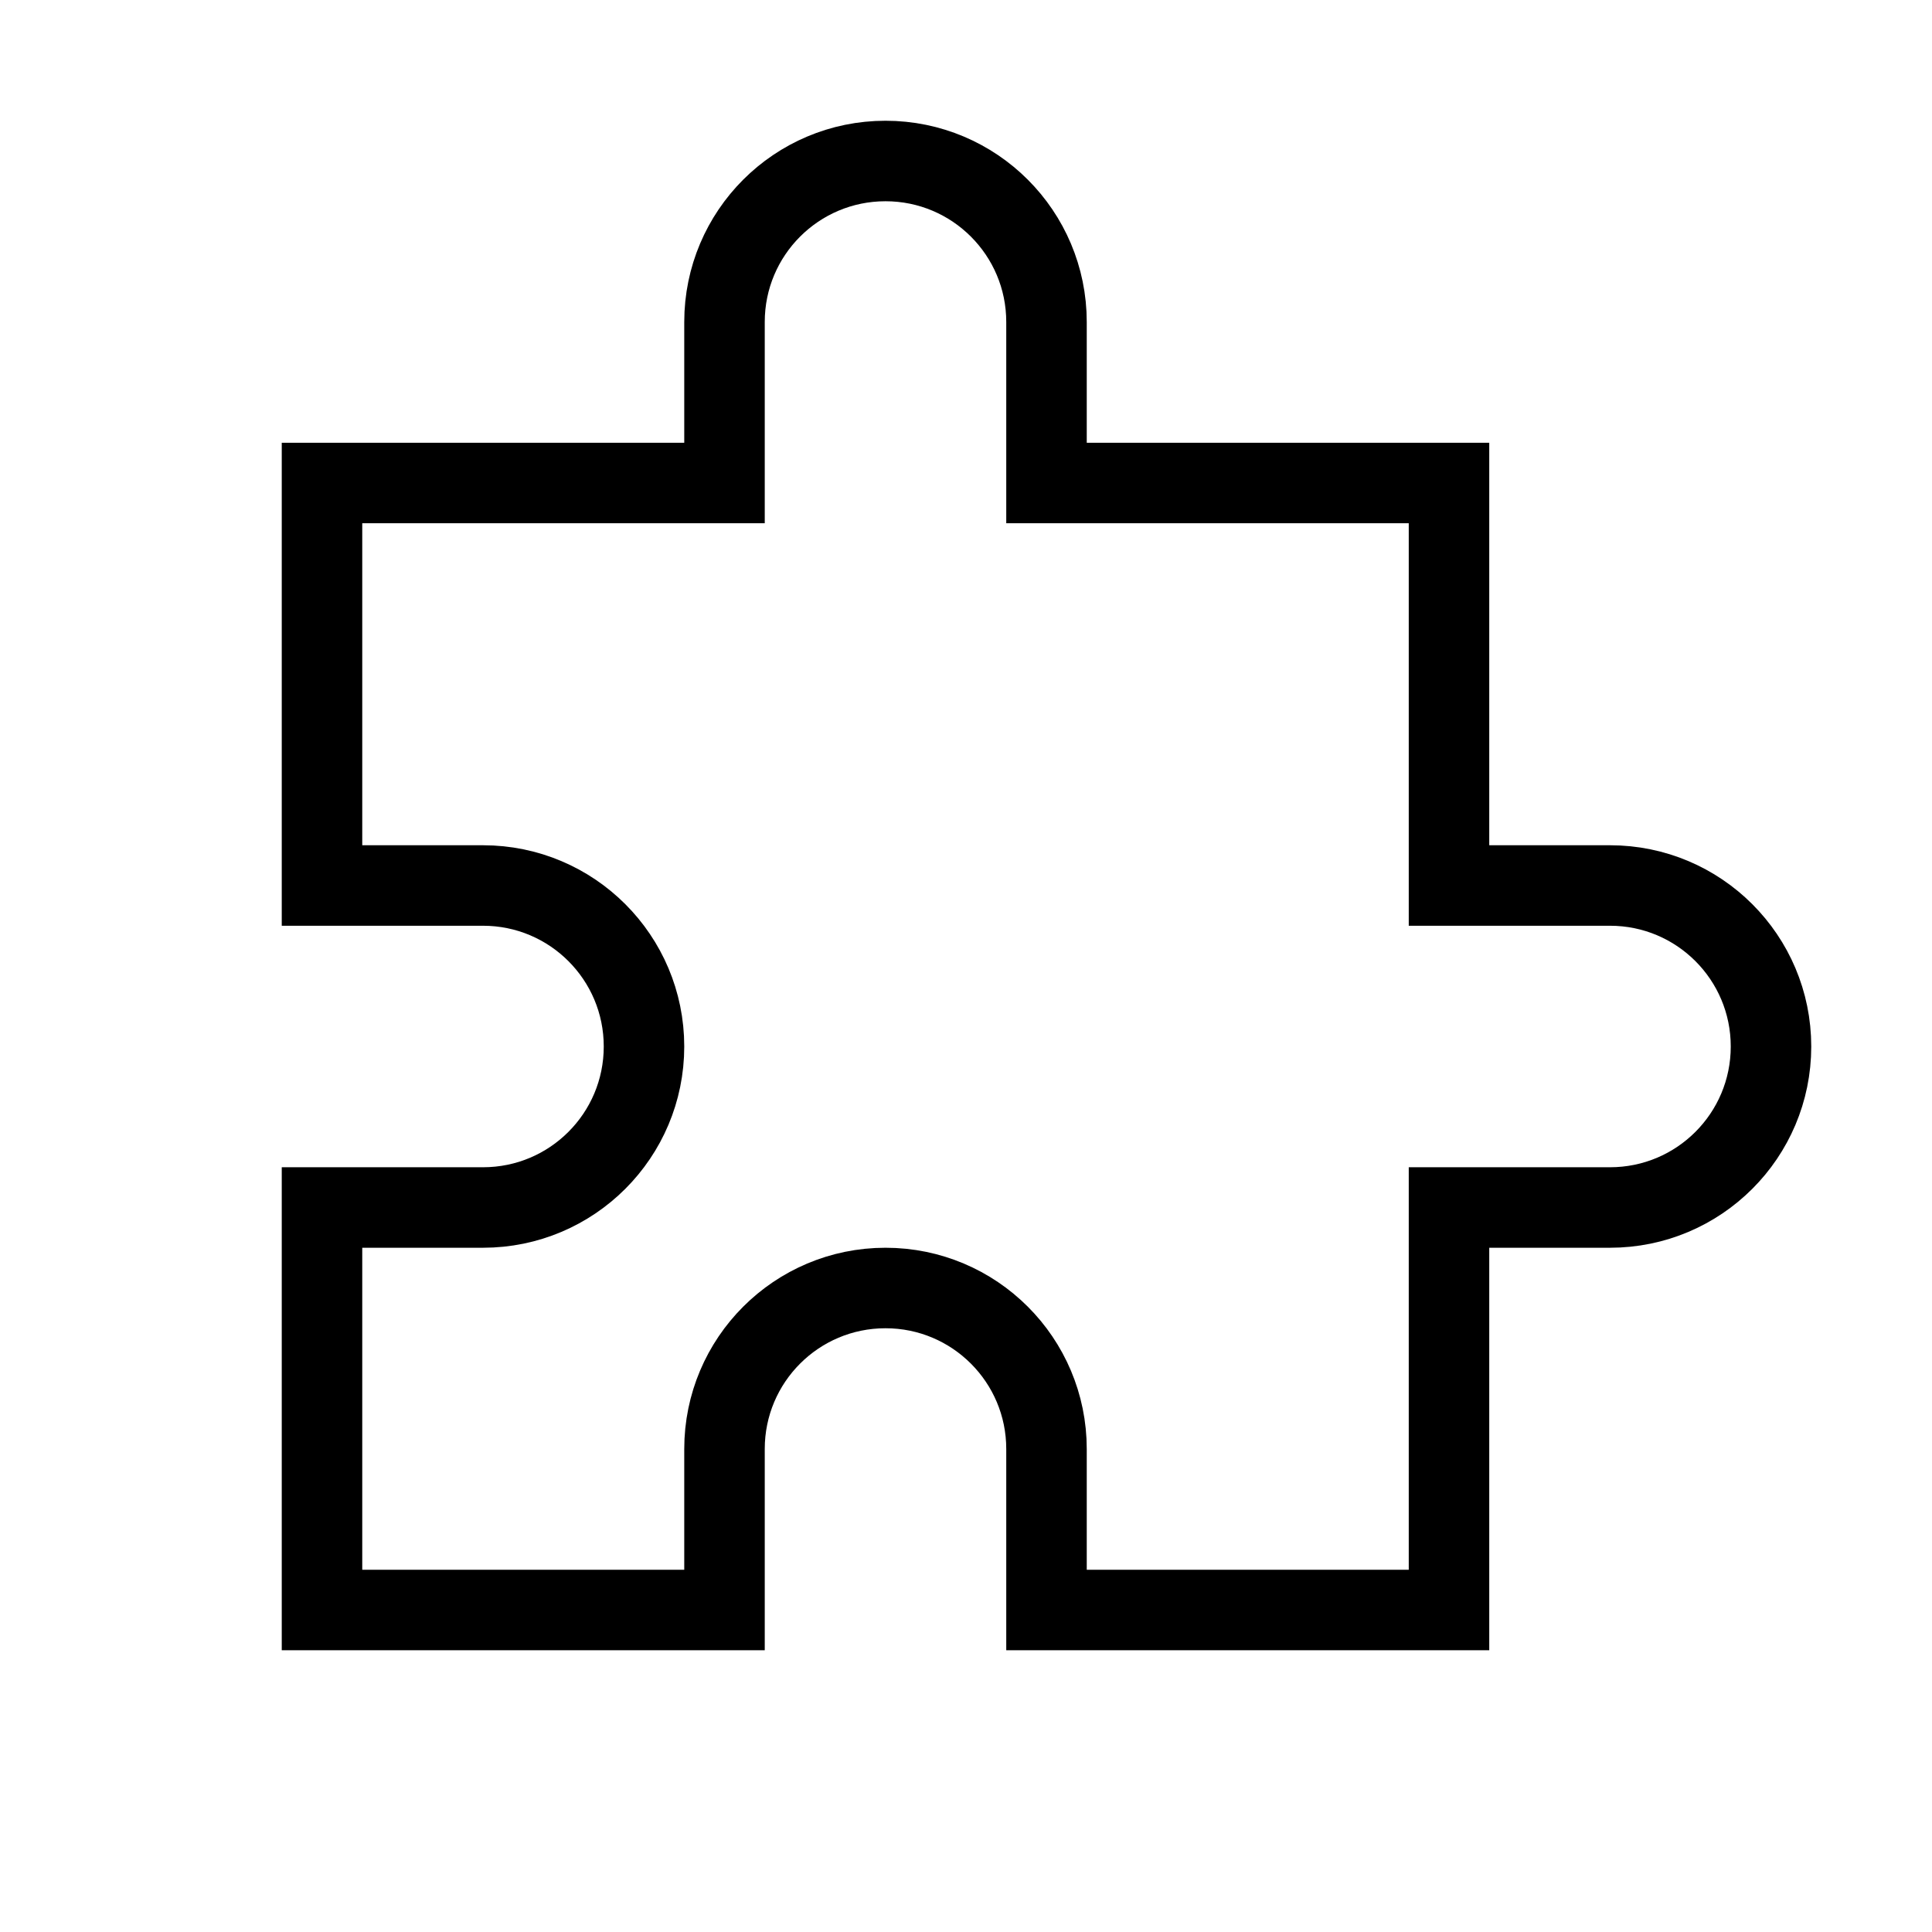
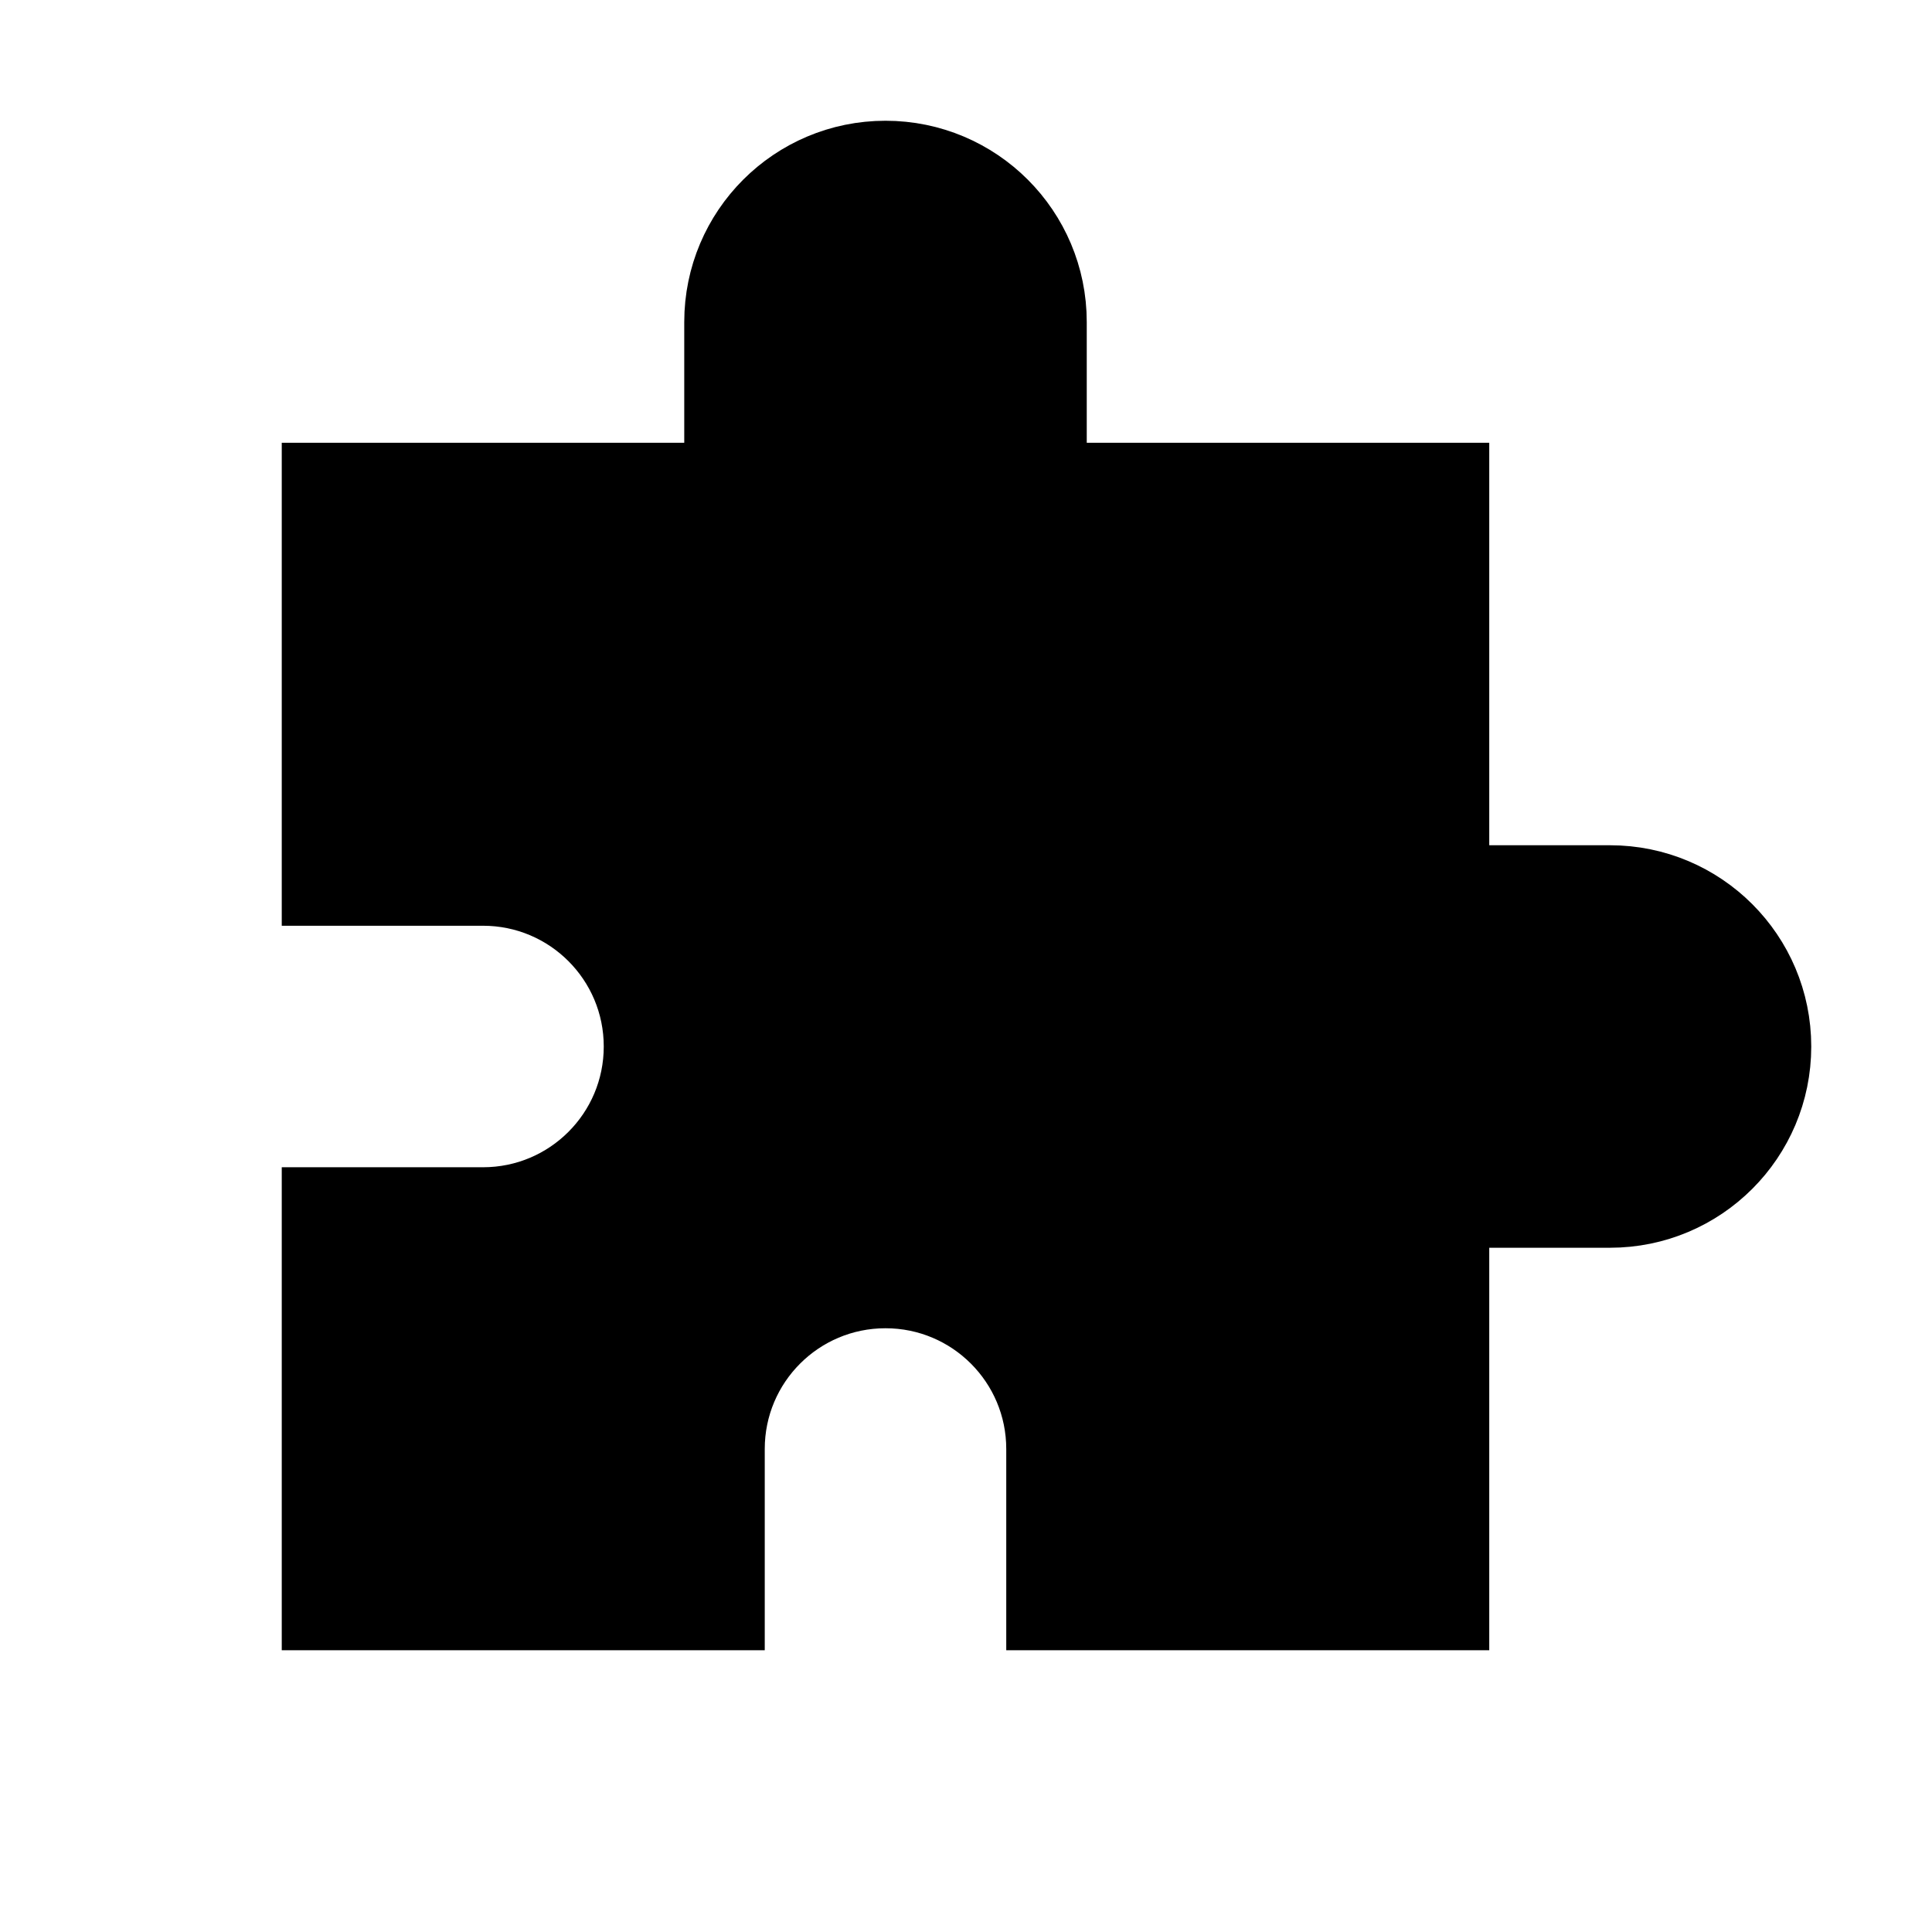
- <svg xmlns="http://www.w3.org/2000/svg" viewBox="0 0 24 24" fill="none" aria-labelledby="extensionIconTitle" stroke="black" stroke-width="1" stroke-linecap="square" stroke-linejoin="miter" color="#000000">
+ <svg xmlns="http://www.w3.org/2000/svg" viewBox="0 0 24 24" fill="current" aria-labelledby="extensionIconTitle" stroke="black" stroke-width="1" stroke-linecap="square" stroke-linejoin="miter" color="#000000">
  <path d="M9 4C9 2.895 9.895 2 11 2C12.105 2 13 2.895 13 4V6H18V11H20C21.105 11 22 11.895 22 13C22 14.105 21.105 15 20 15H18V20H13V18C13 16.895 12.105 16 11 16C9.895 16 9 16.895 9 18V20H4V15H6C7.105 15 8 14.105 8 13C8 11.895 7.105 11 6 11H4V6H9V4Z" />
</svg>
